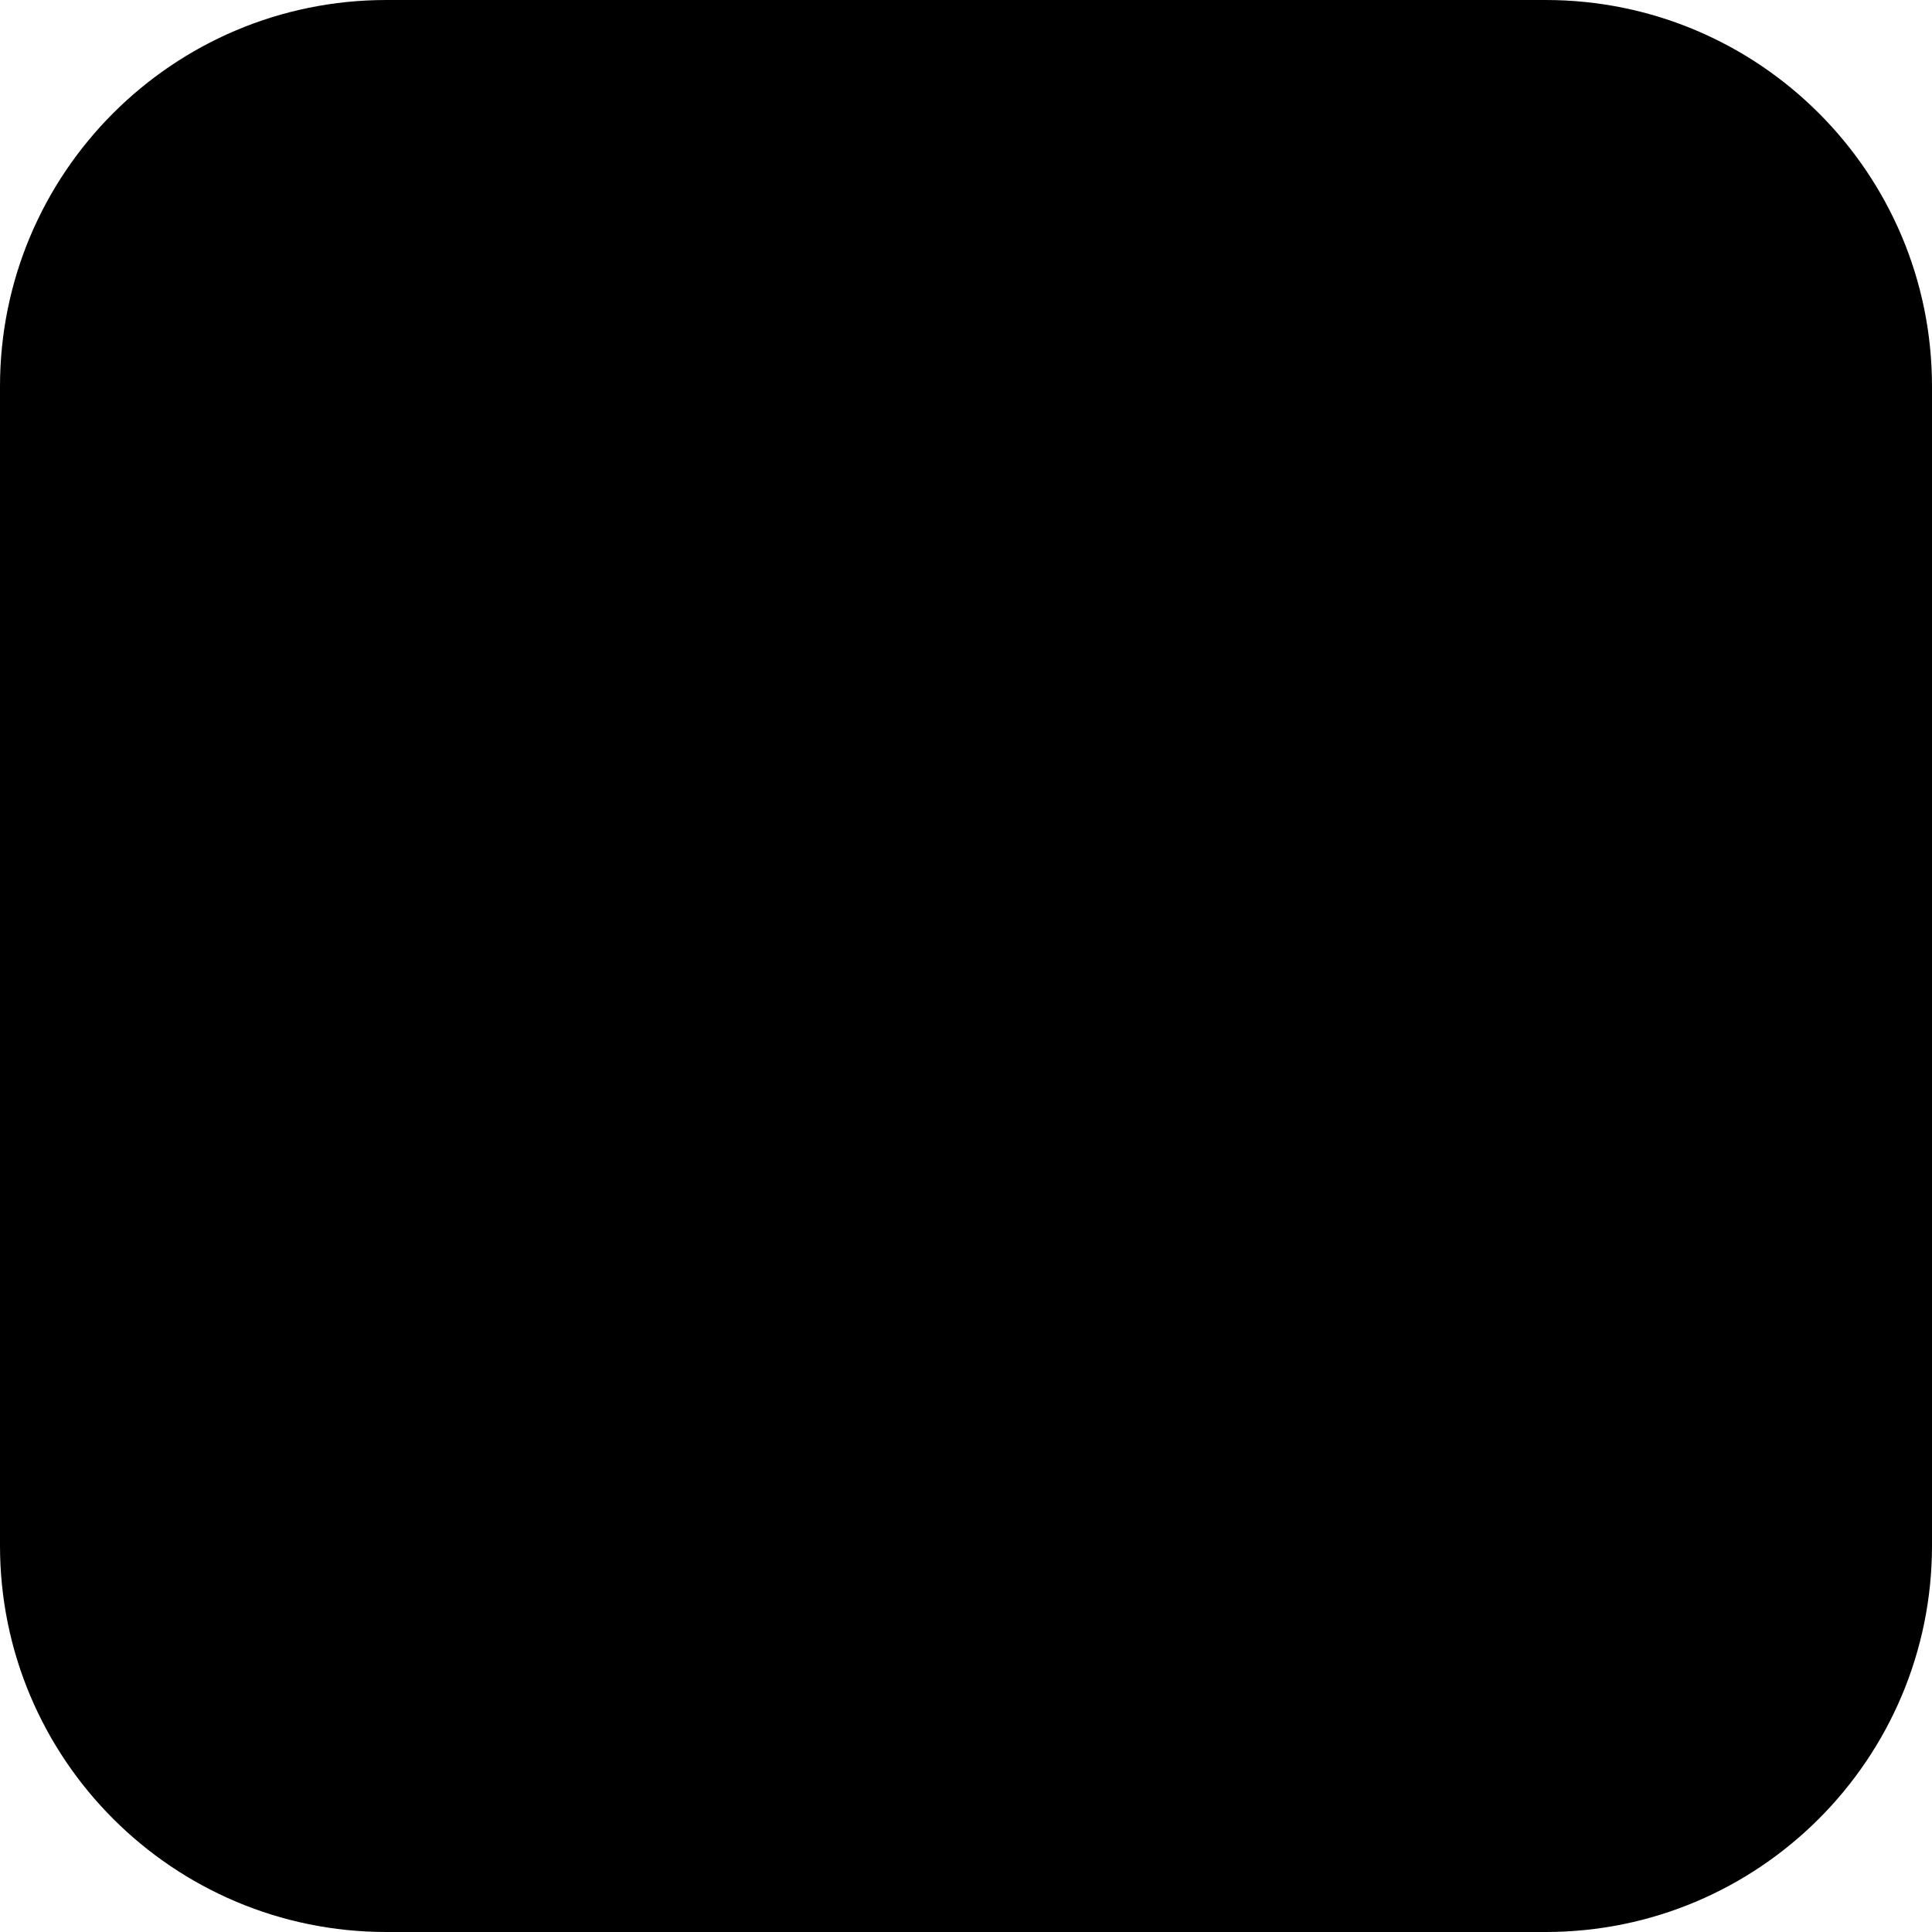
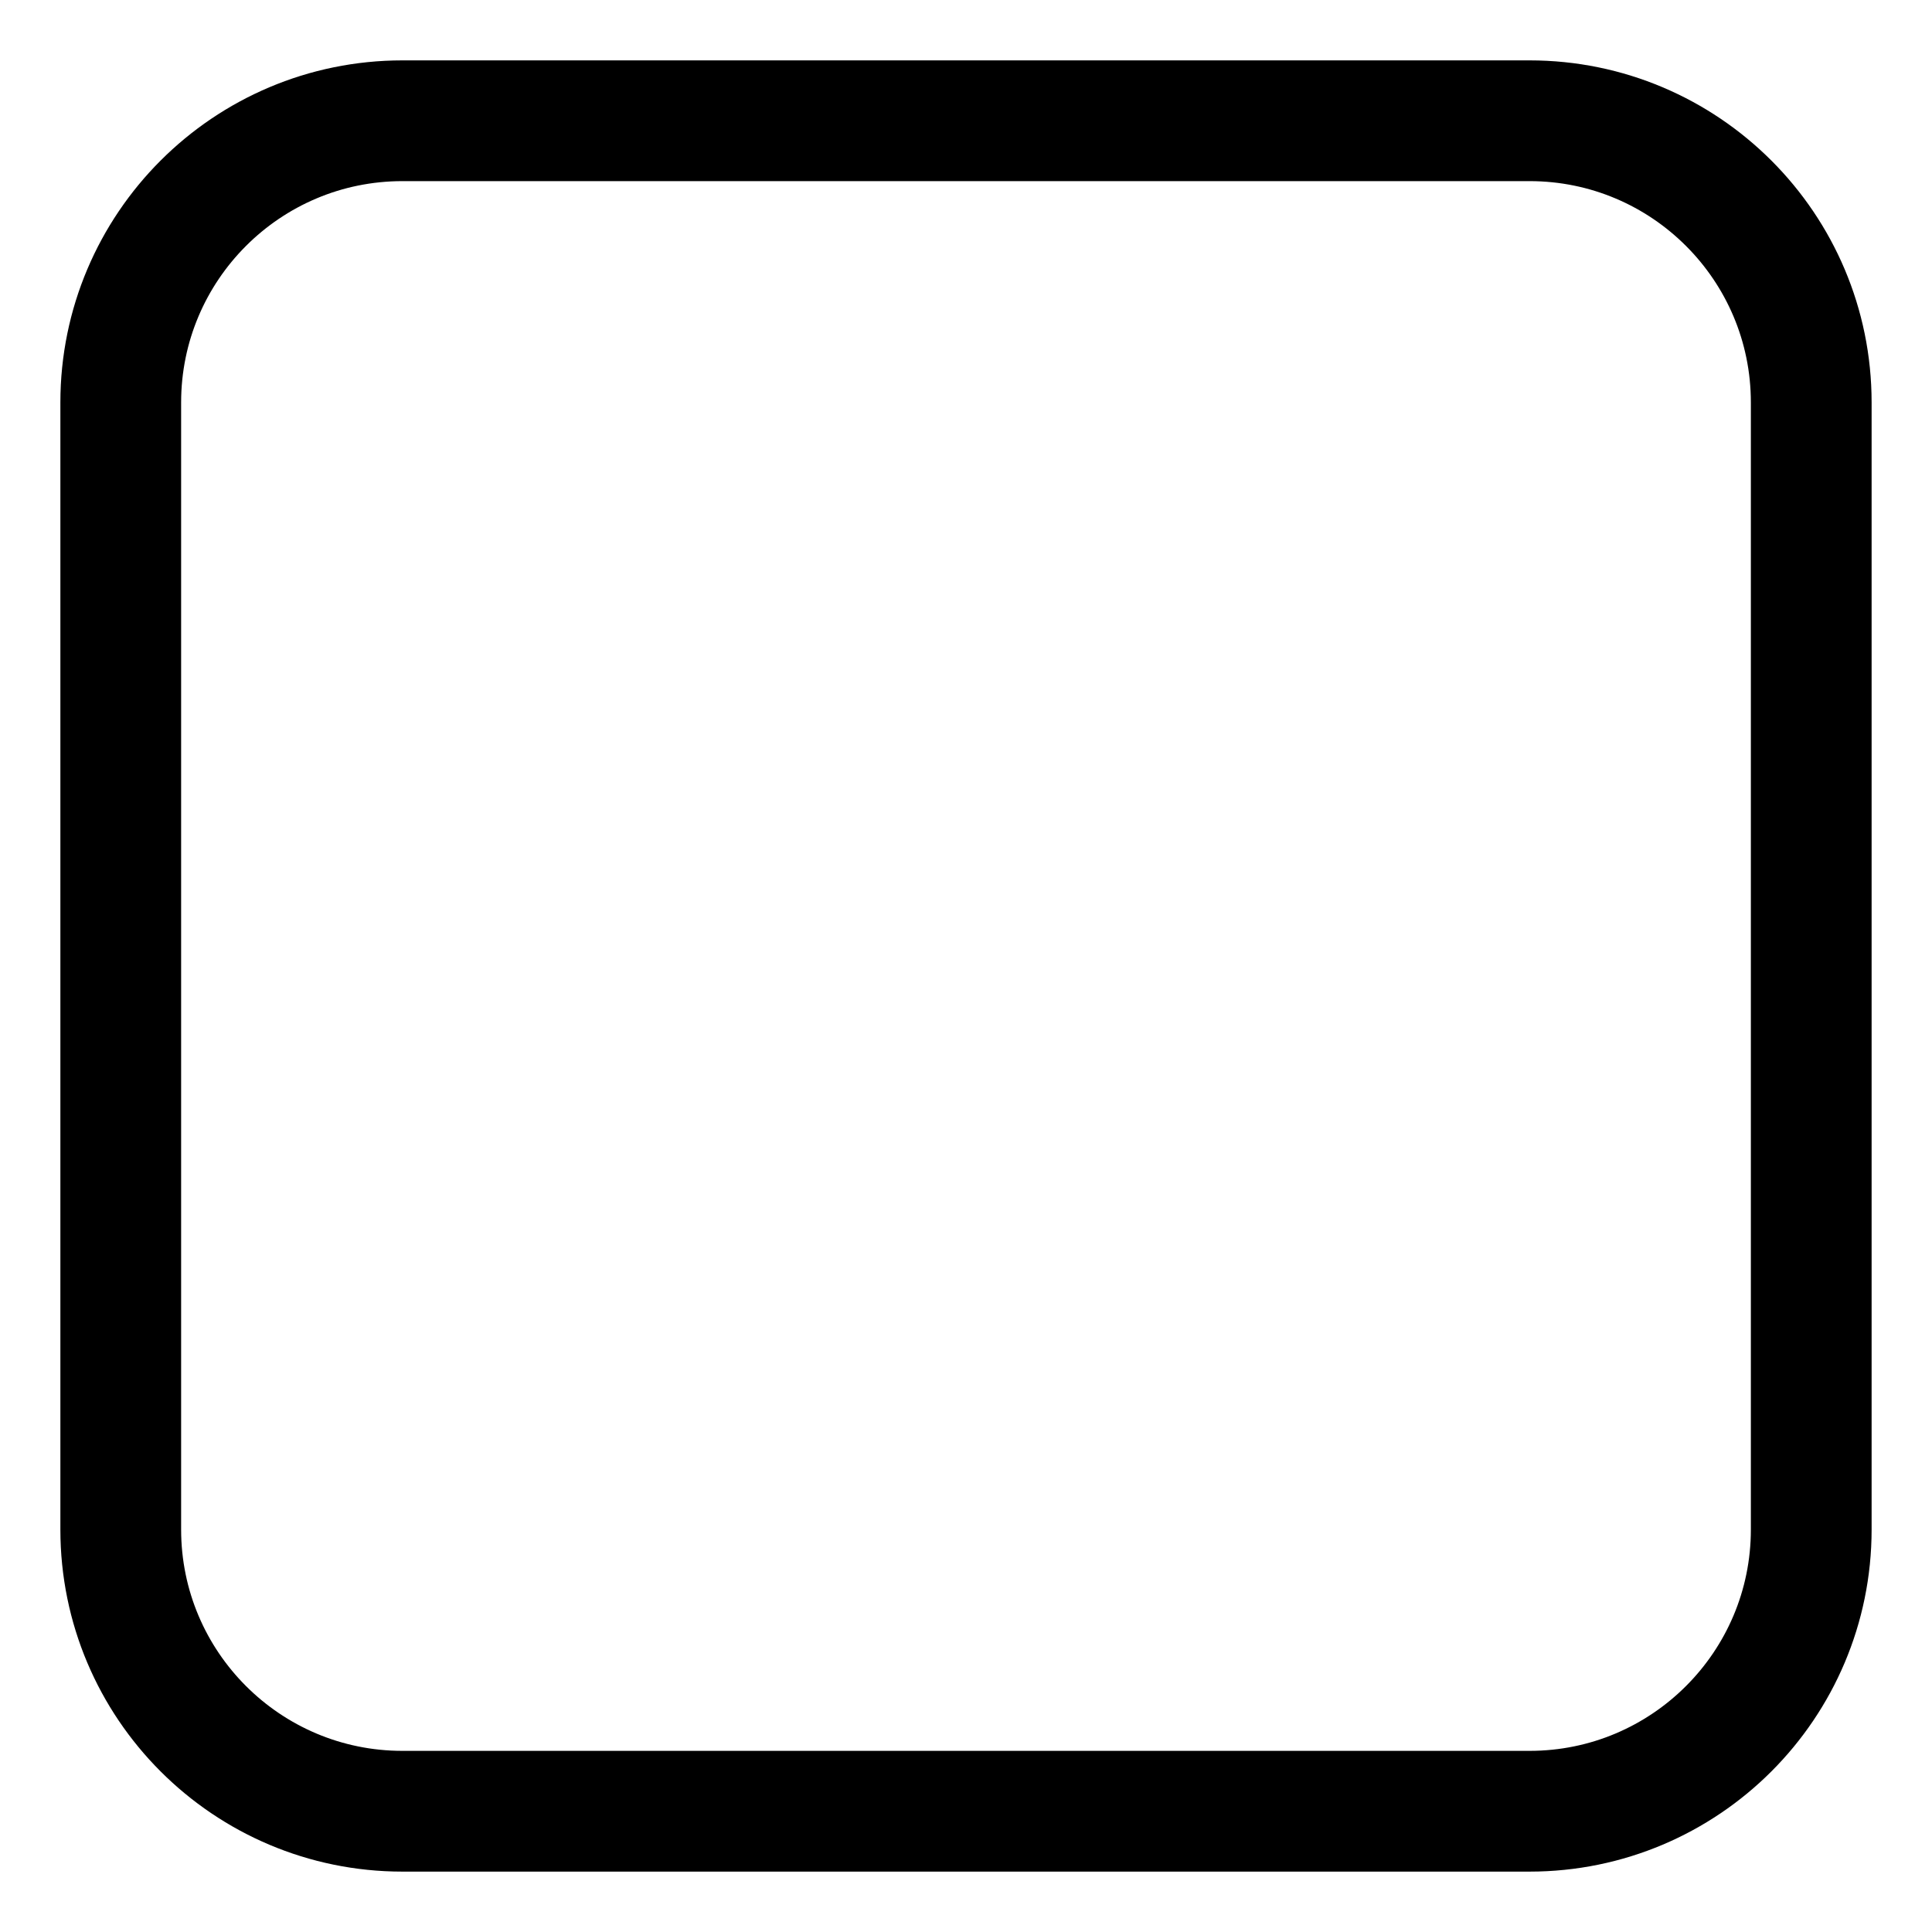
- <svg xmlns="http://www.w3.org/2000/svg" version="1.1" width="1024" height="1024" viewBox="0 0 1024 1024">
-   <path d="M0 204.8c0-113.107 91.693-204.8 204.8-204.8v0h614.4c113.107 0 204.8 91.693 204.8 204.8v0 614.4c0 113.107-91.693 204.8-204.8 204.8v0h-614.4c-113.107 0-204.8-91.693-204.8-204.8v0-614.4z" />
+ <svg xmlns="http://www.w3.org/2000/svg" version="1.1" width="1024" height="1024" viewBox="0 0 1024 1024" stroke="#000000">
+   <path fill="none" stroke-linejoin="round" stroke-linecap="round" stroke-miterlimit="4" stroke-width="64" d="M64 213.331c0-82.472 66.859-149.331 149.331-149.331v0h597.331c82.472 0 149.331 66.859 149.331 149.331v0 597.331c0 82.472-66.859 149.331-149.331 149.331v0h-597.331c-82.472 0-149.331-66.859-149.331-149.331v0-597.331z" />
</svg>
